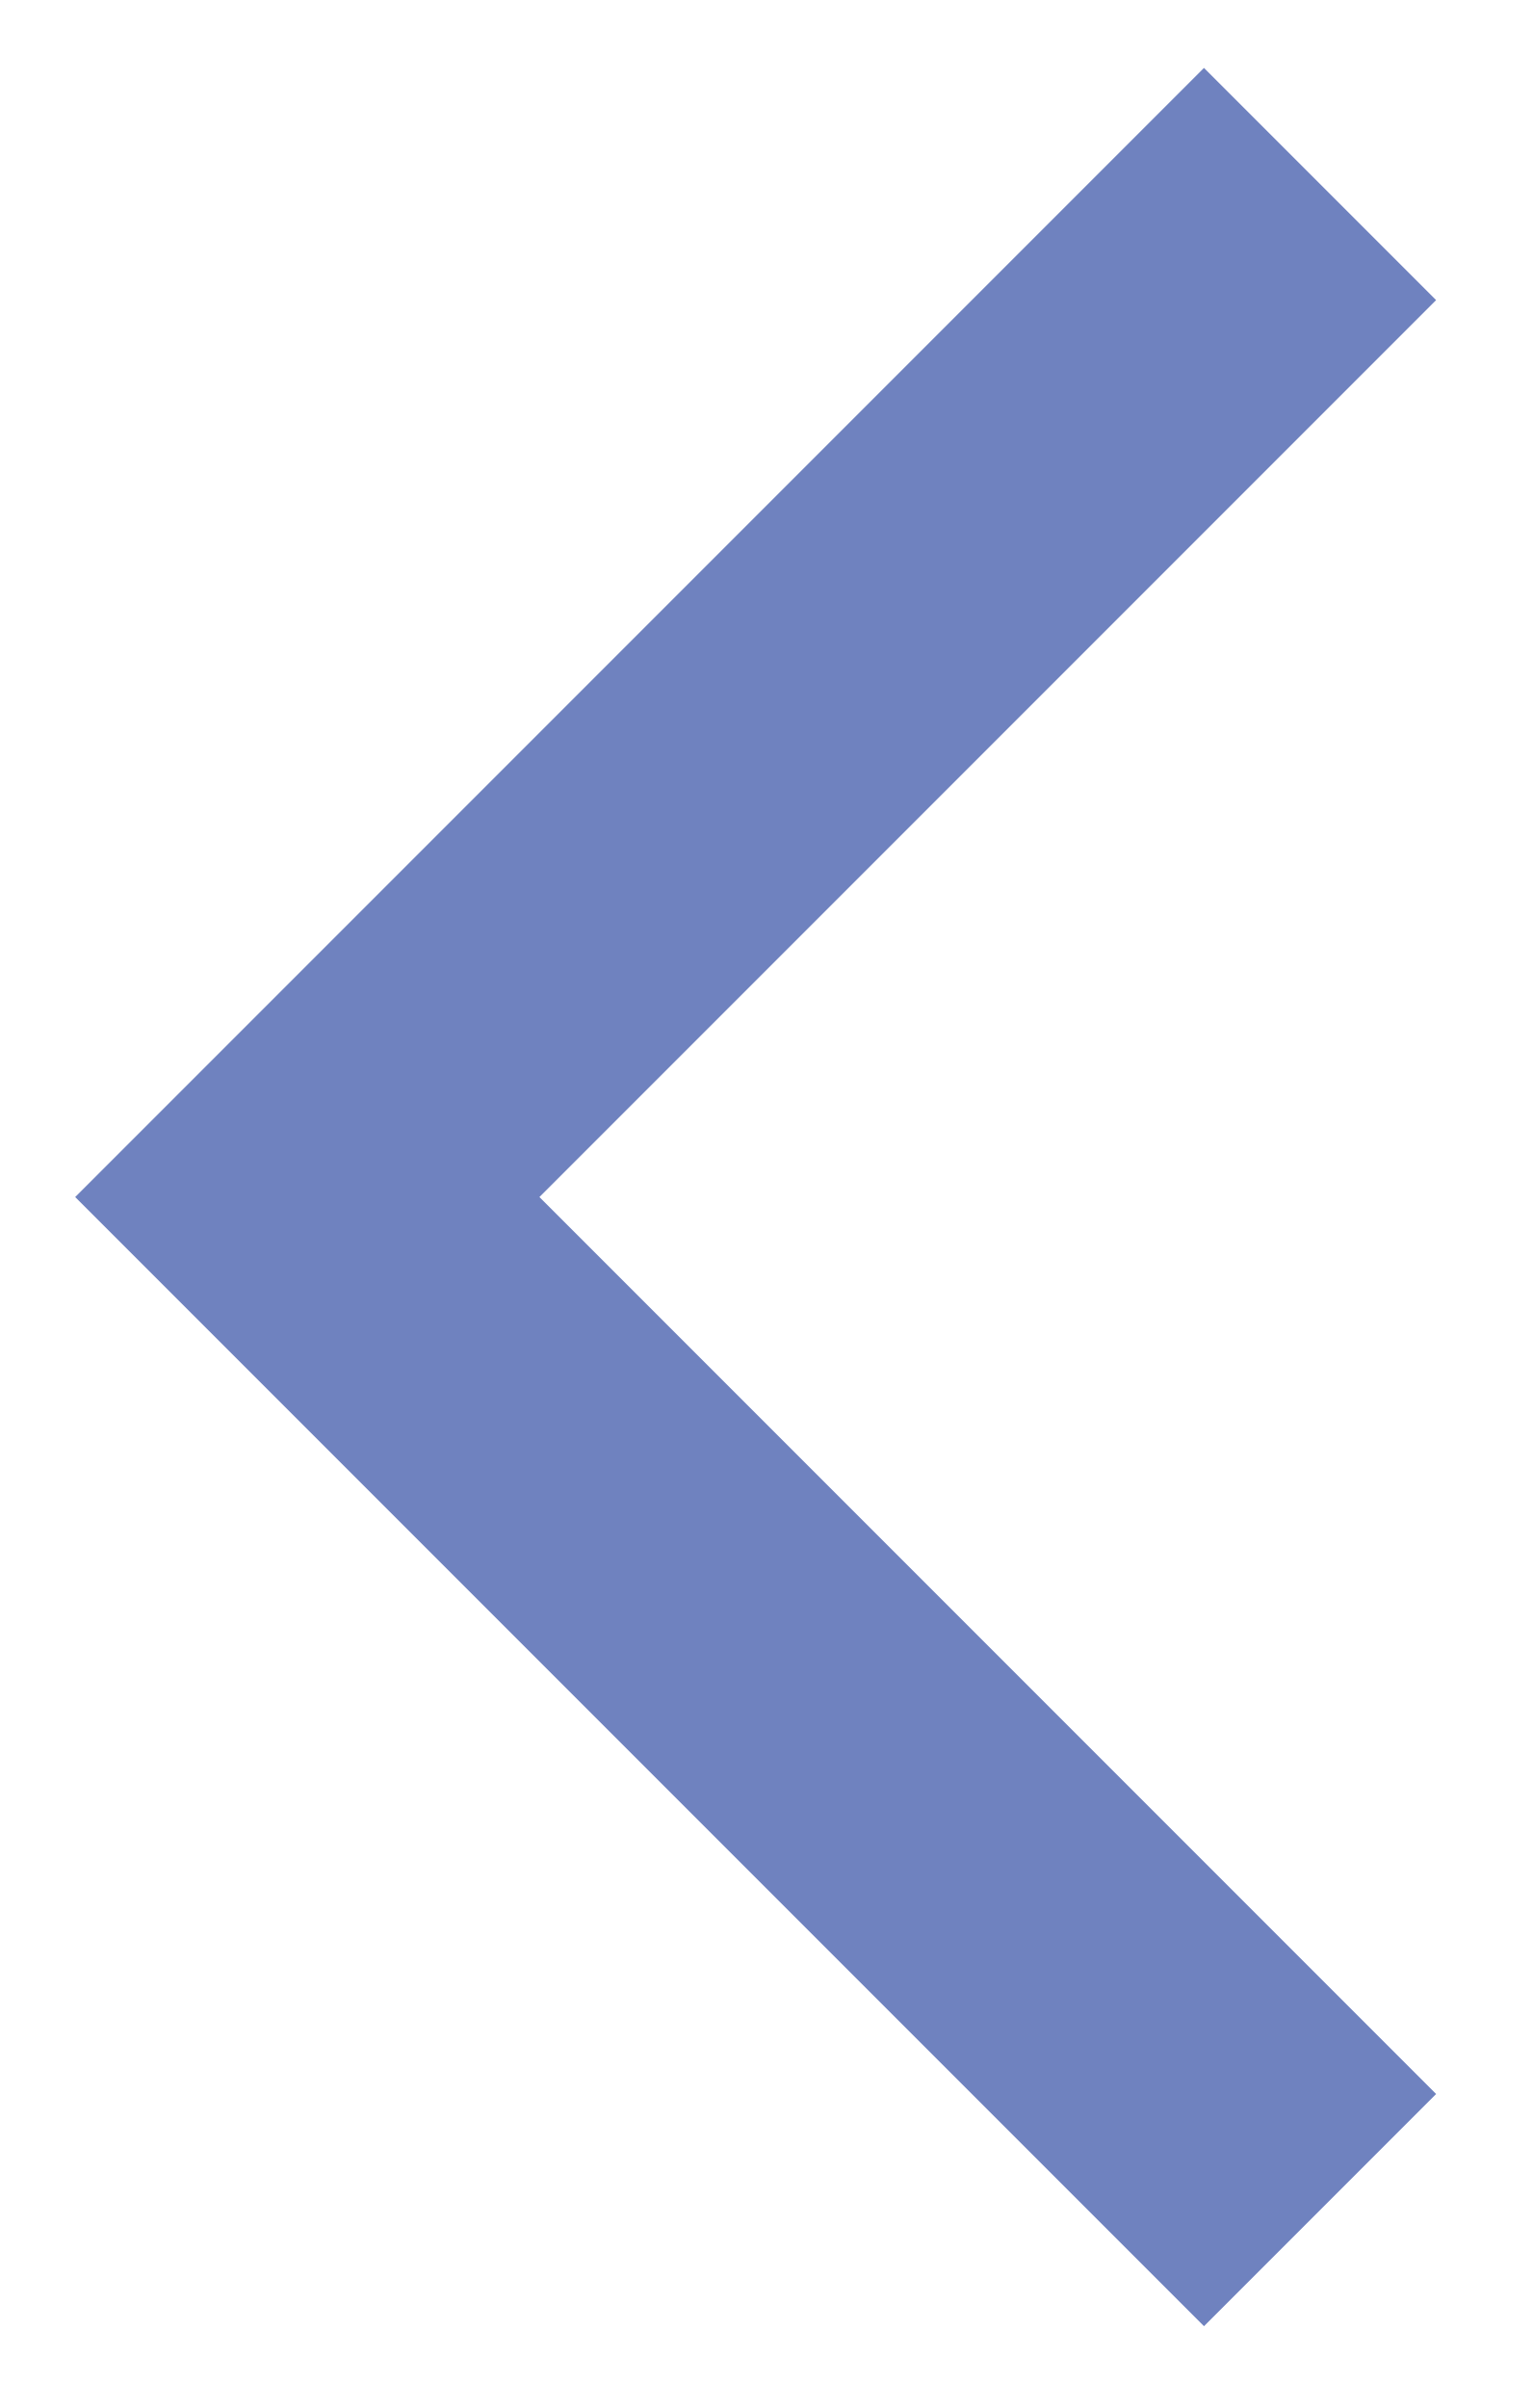
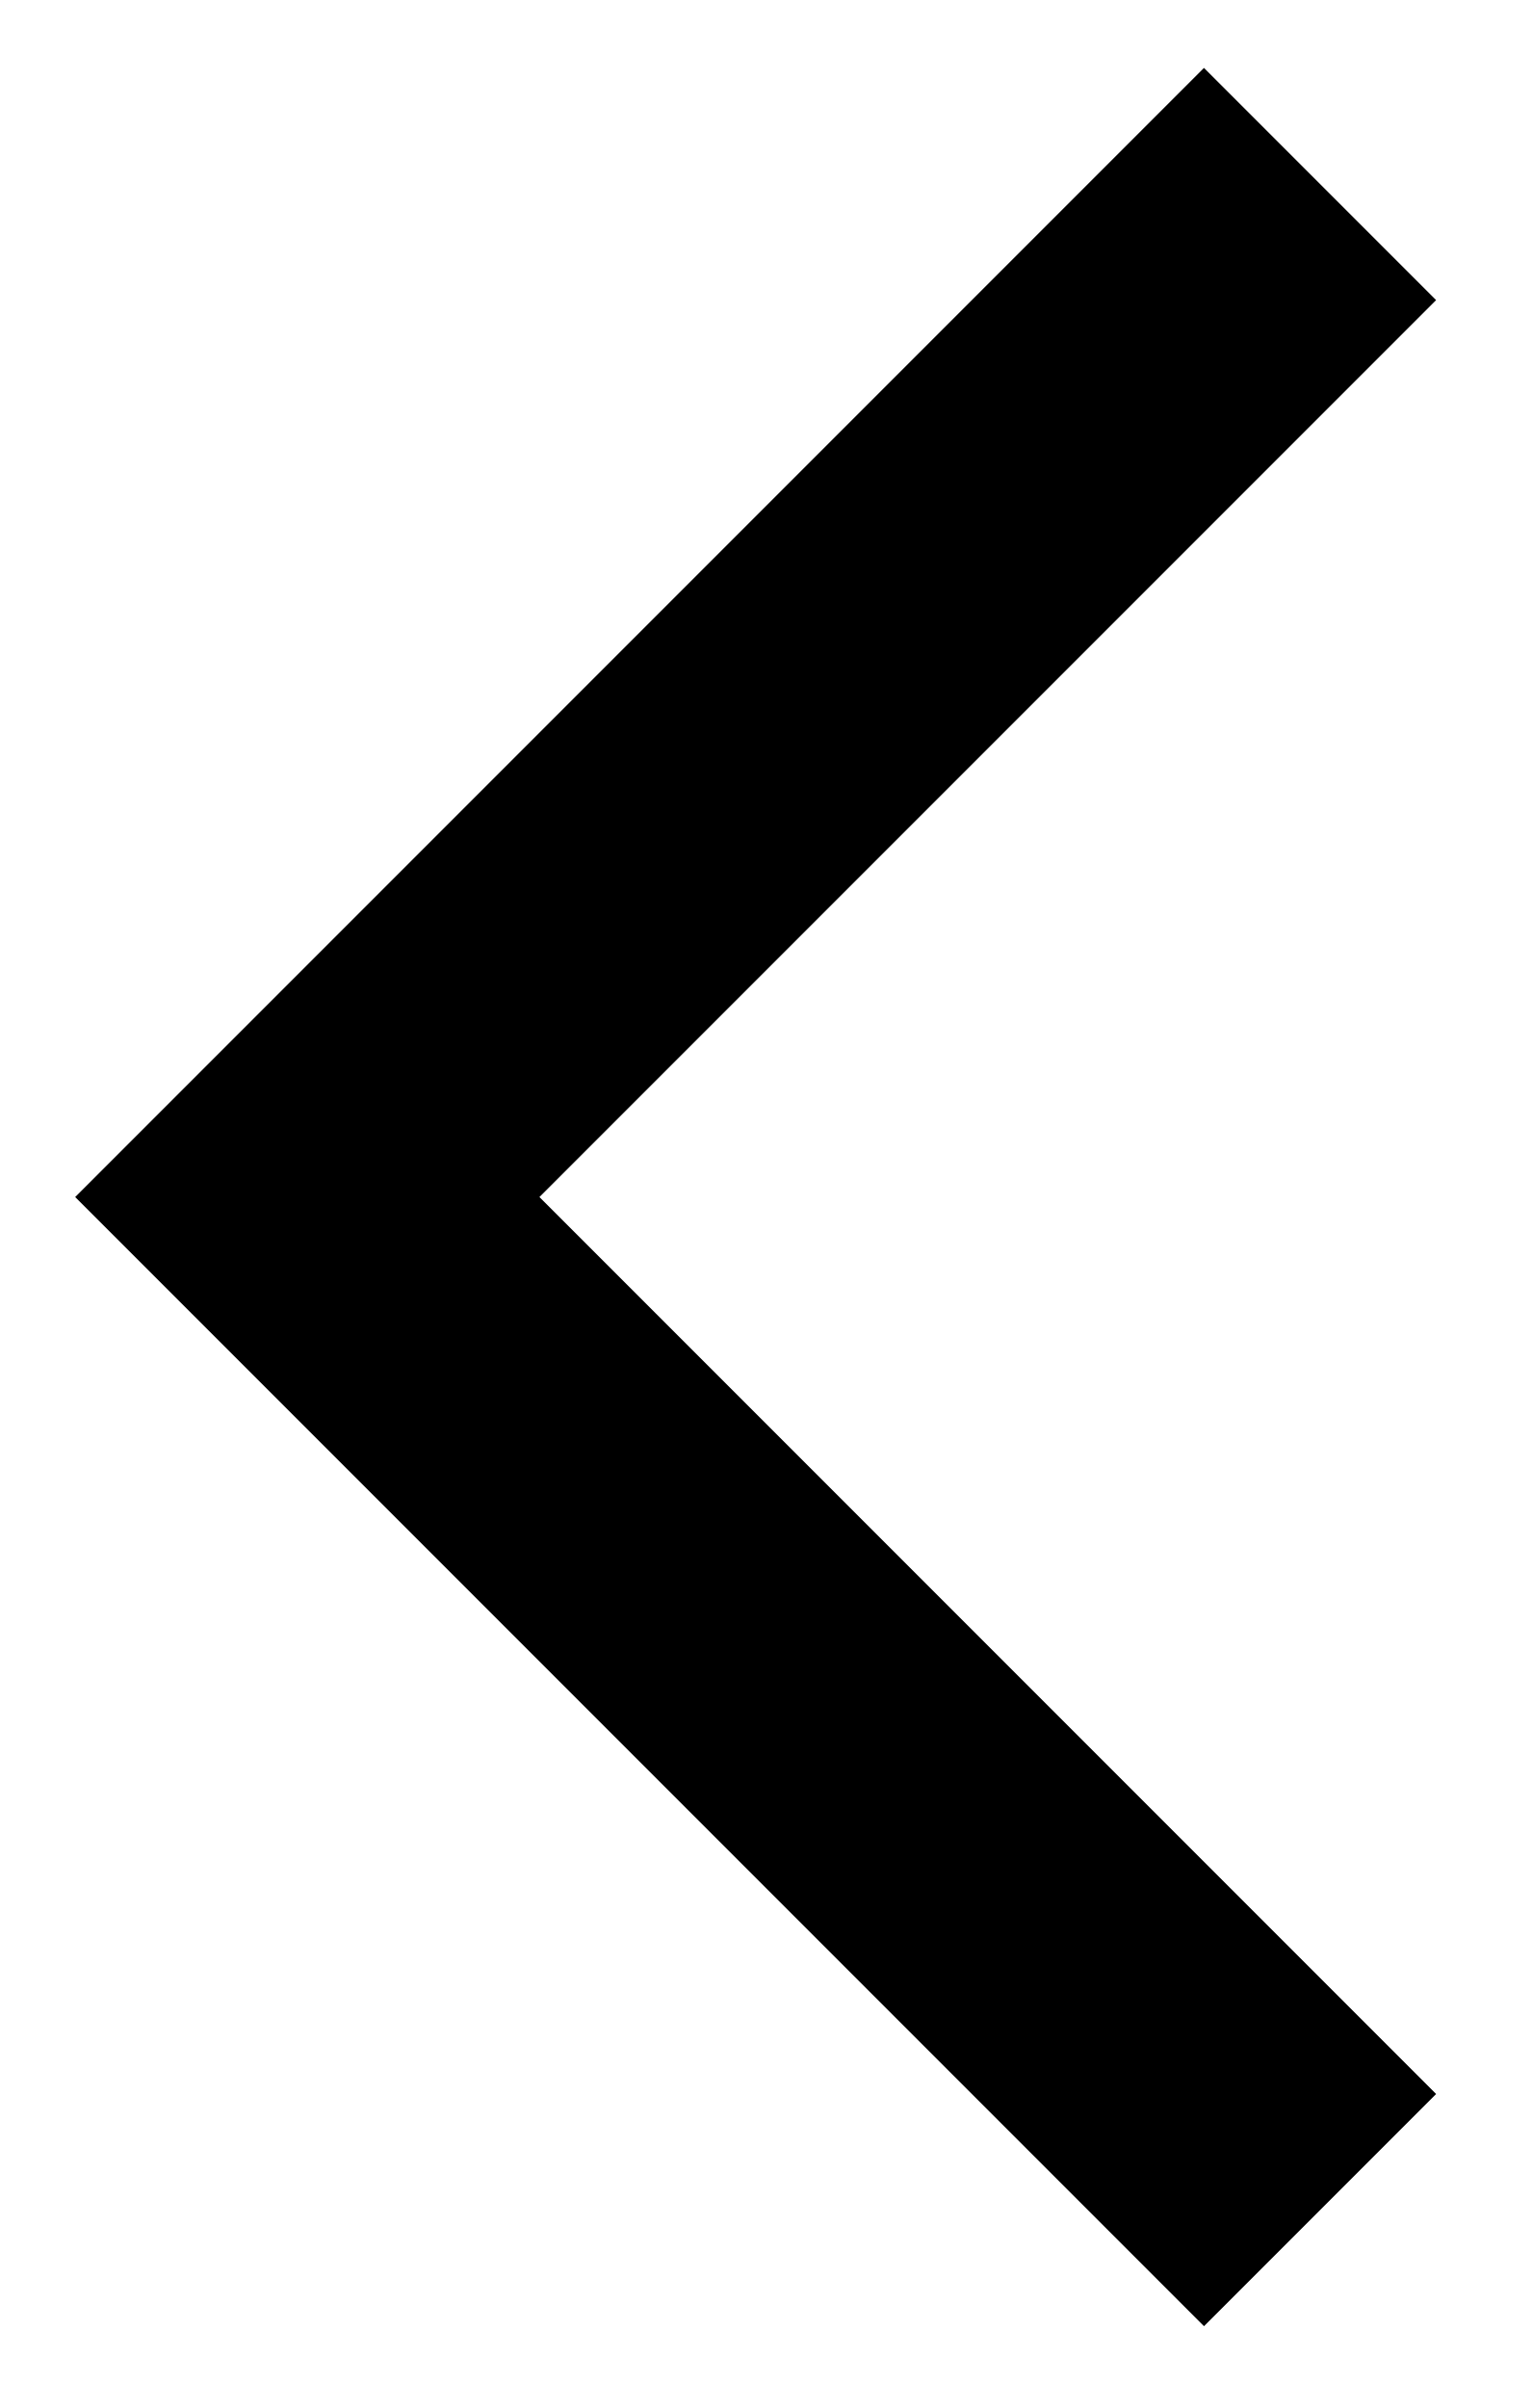
<svg xmlns="http://www.w3.org/2000/svg" width="14px" height="22px" viewBox="0 0 14 22" version="1.1">
  <defs />
  <g id="Page-1" stroke="none" stroke-width="1" fill="none" fill-rule="evenodd">
-     <g id="video-slider-right-arrow" transform="translate(12, 11) scale(-1, 1) translate(-12, -11) translate(2, 1)" stroke-width="3" stroke="#6F82BF">
+     <g id="video-slider-right-arrow" transform="translate(12, 11) scale(-1, 1) translate(-12, -11) translate(2, 1)" stroke-width="3" stroke="#000">
      <polyline id="Rectangle-6" transform="translate(9.936292, 9.936291) rotate(45) translate(-9.936292, -9.936291) " points="3.392 3.392 16.481 3.392 16.481 16.481" />
    </g>
  </g>
</svg>
